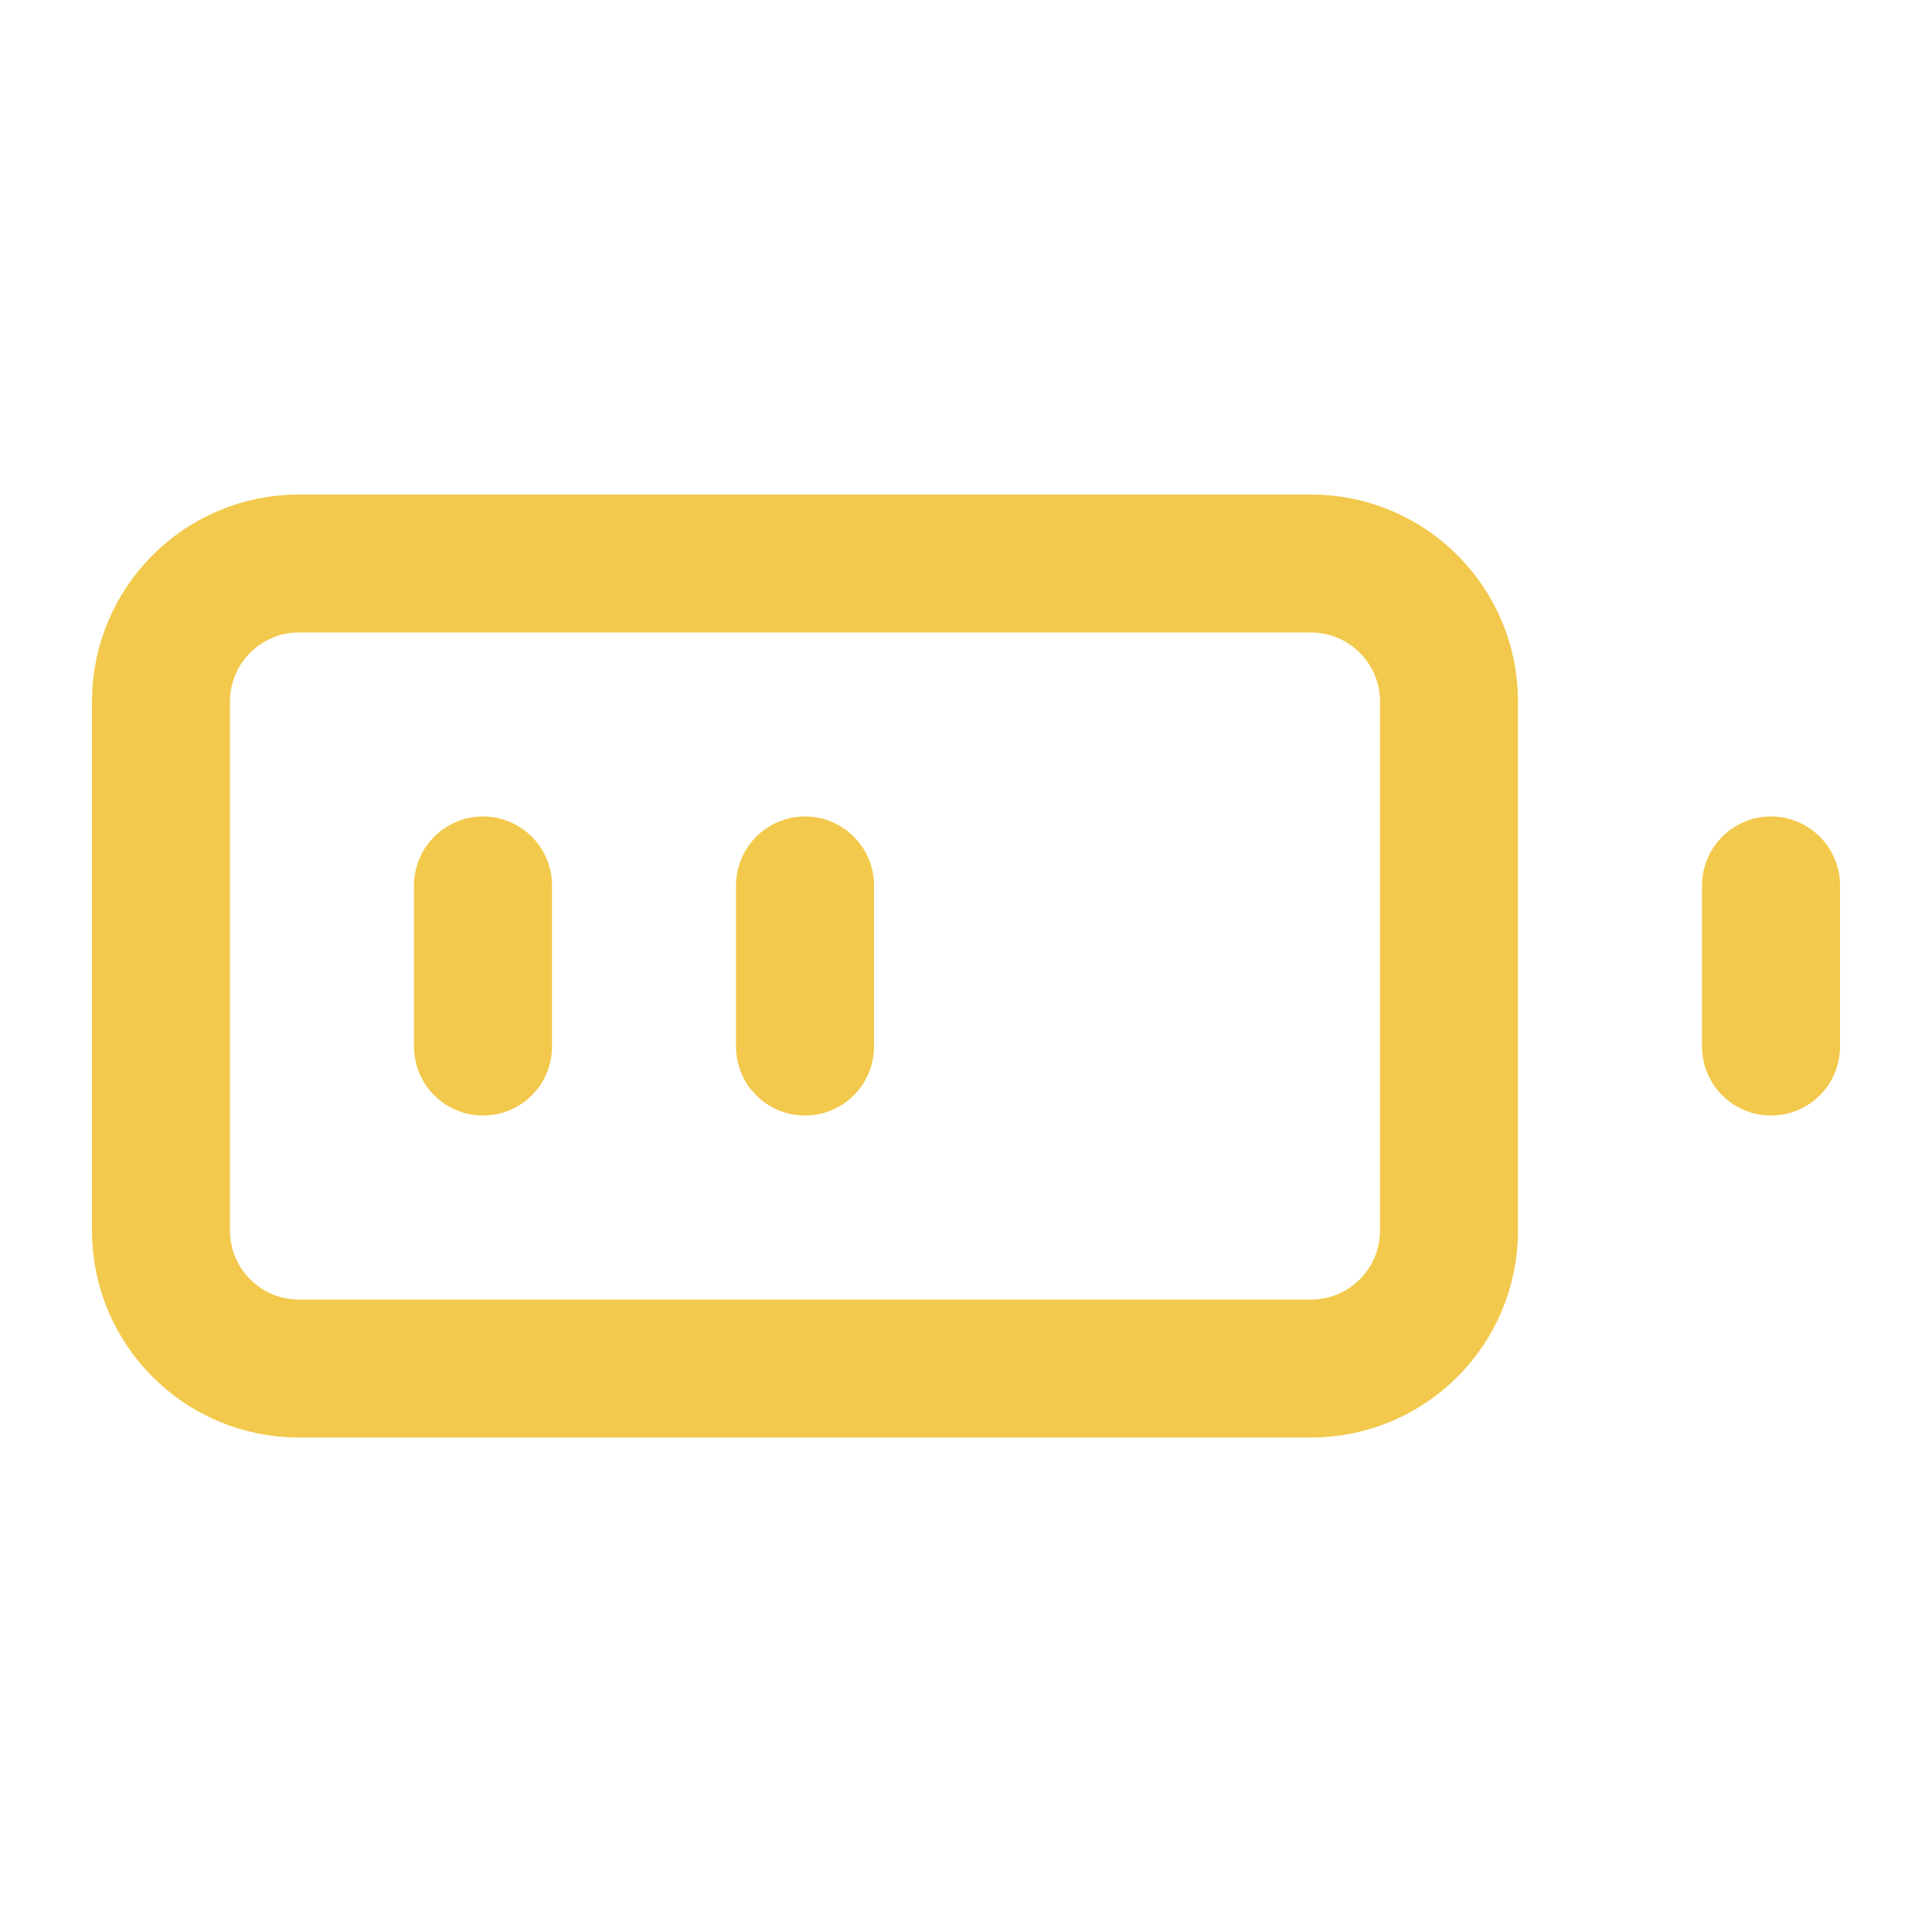
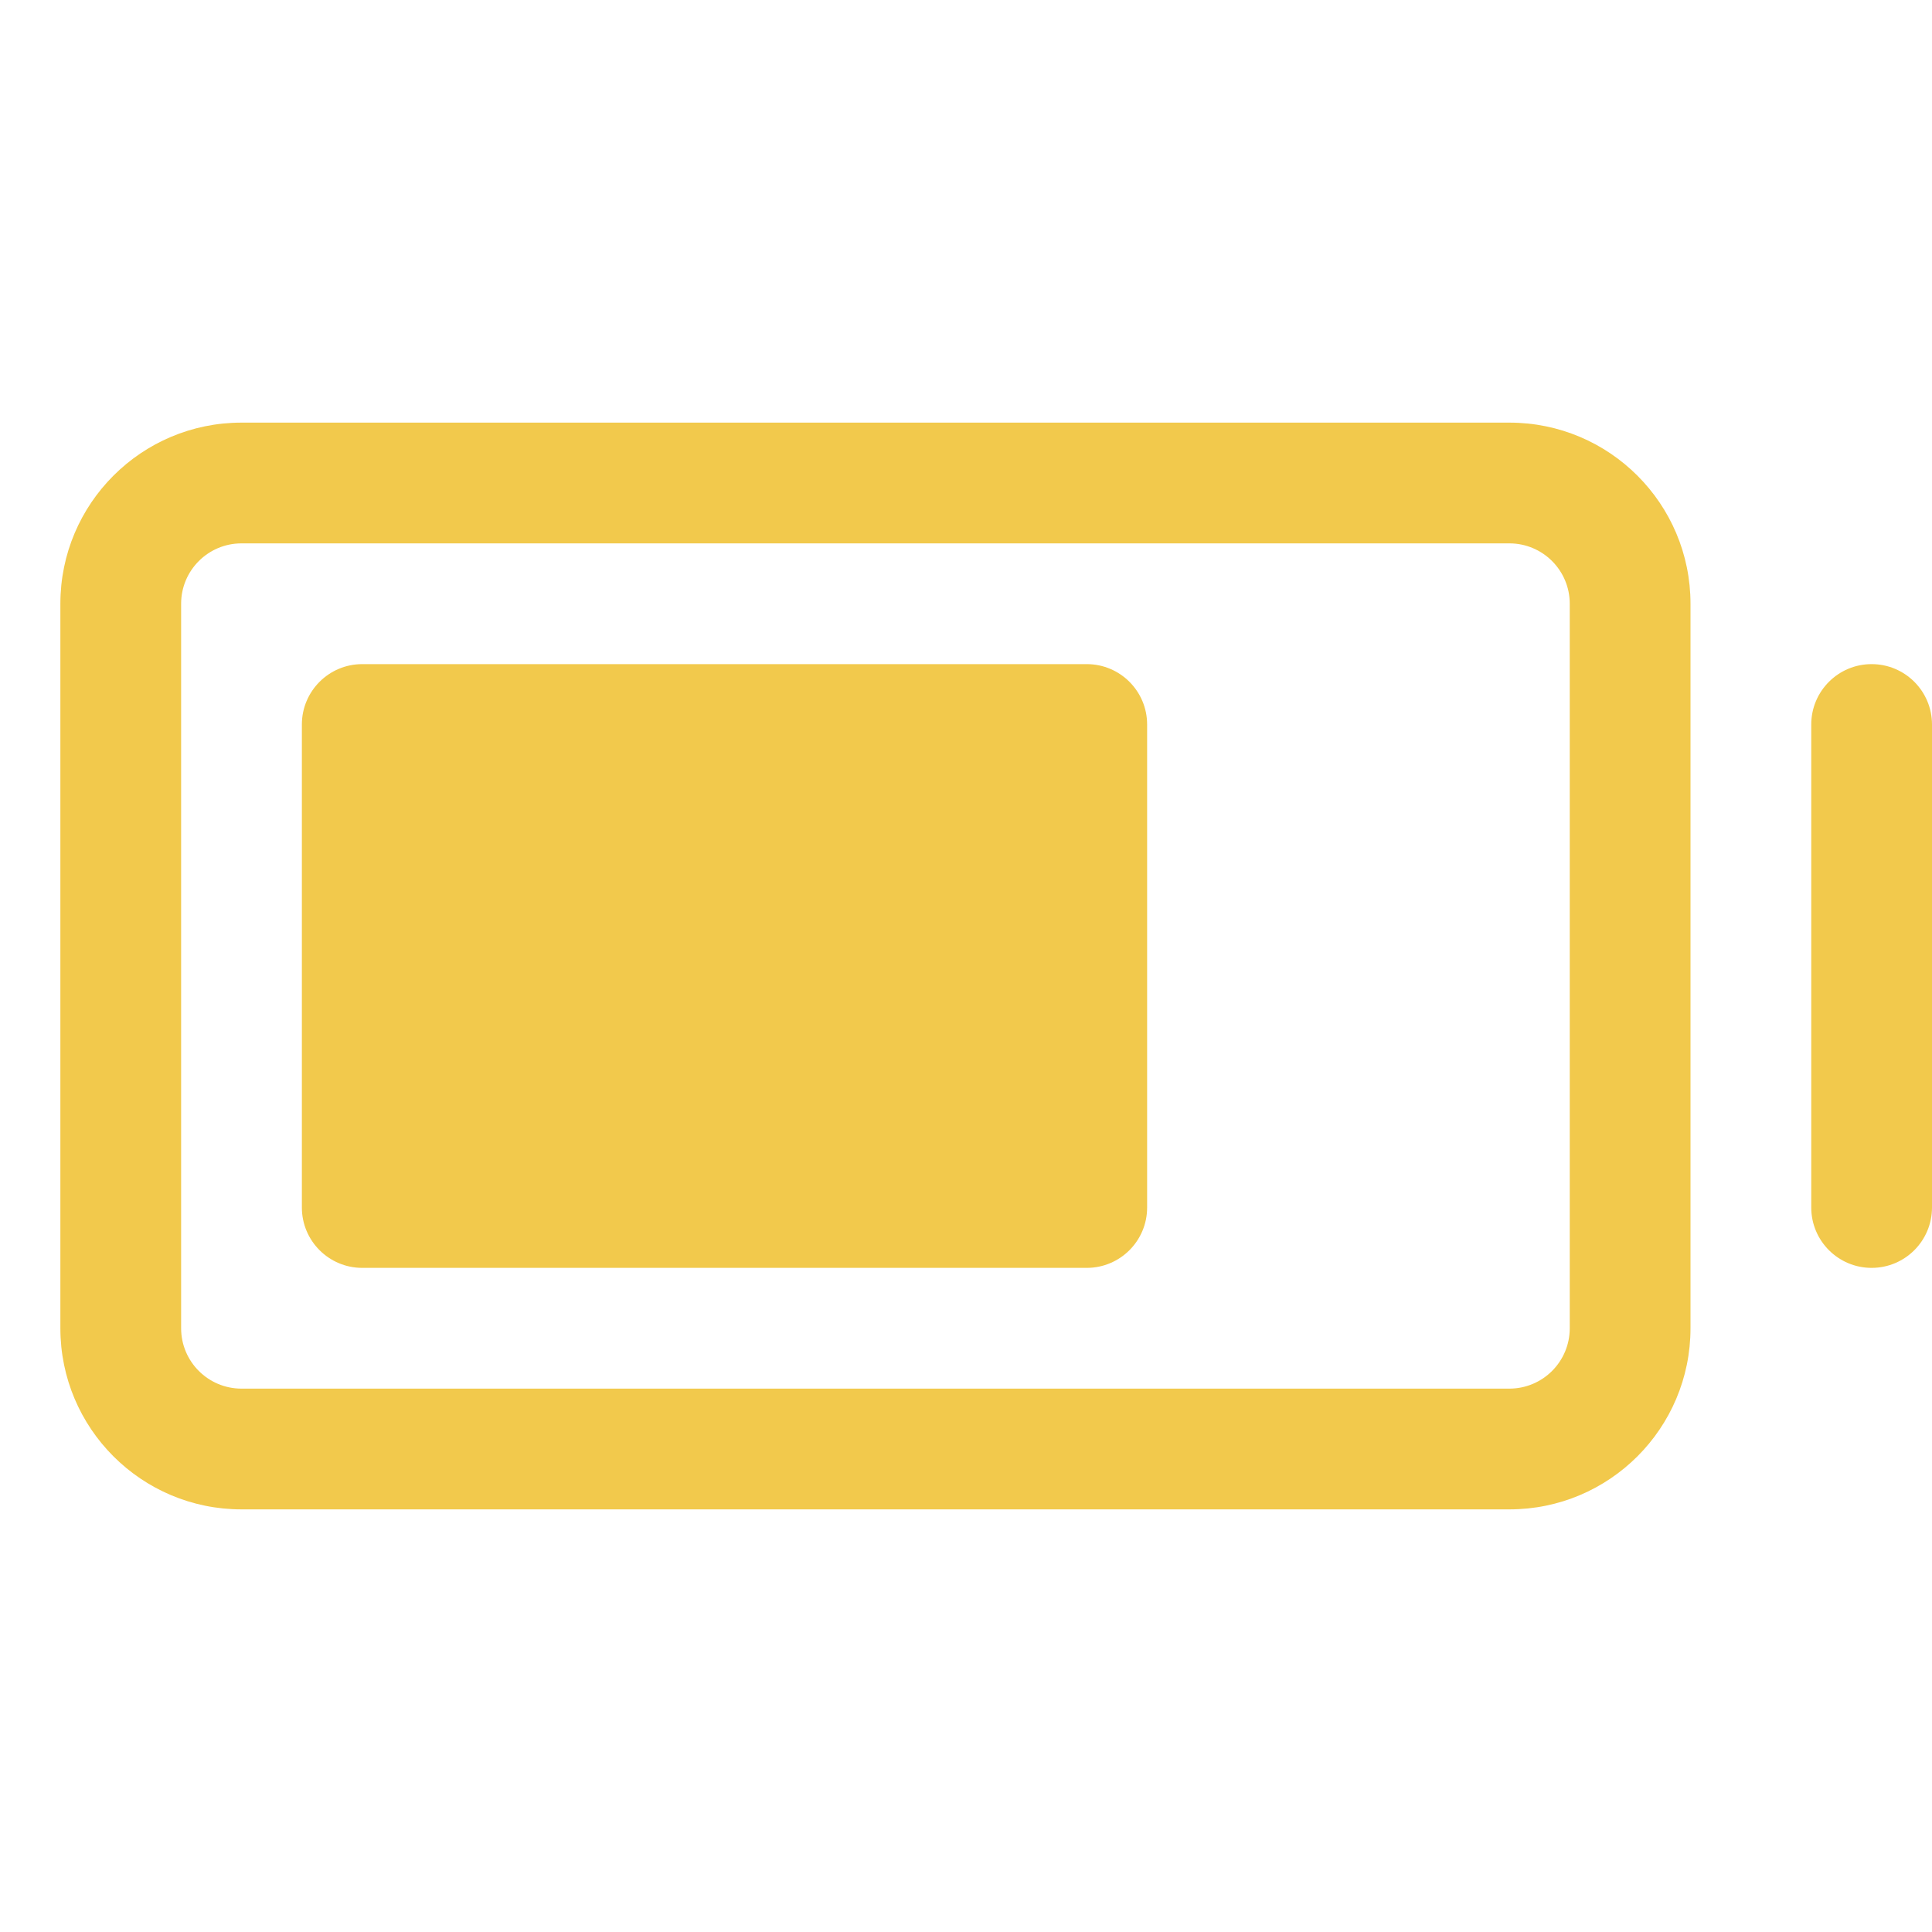
<svg xmlns="http://www.w3.org/2000/svg" viewBox="0 0 28 28">
-   <g fill="none" stroke="#F2C94C" stroke-linecap="round" stroke-linejoin="round" stroke-width="2">
-     <rect x="2.333" y="8.167" width="18.667" height="11.667" rx="2" />
-     <path d="M25.667 12.833v2.334M7 12.833v2.334M11.667 12.833v2.334" />
-   </g>
+   <path fill="#F2C94C" transform="translate(-198 -136)" d="M214.625 146.5v7a.875.875 0 0 1-.875.875h-10.5a.875.875 0 0 1-.875-.875v-7a.875.875 0 0 1 .875-.875h10.5a.875.875 0 0 1 .875.875Zm7.875-1.75v10.5a2.625 2.625 0 0 1-2.625 2.625H201.5a2.625 2.625 0 0 1-2.625-2.625v-10.5a2.625 2.625 0 0 1 2.625-2.625h18.375a2.625 2.625 0 0 1 2.625 2.625Zm-1.75 0a.875.875 0 0 0-.875-.875H201.5a.875.875 0 0 0-.875.875v10.5a.875.875 0 0 0 .875.875h18.375a.875.875 0 0 0 .875-.875v-10.5Zm4.375.875a.875.875 0 0 0-.875.875v7a.875.875 0 1 0 1.75 0v-7a.875.875 0 0 0-.875-.875Z" />
</svg>
